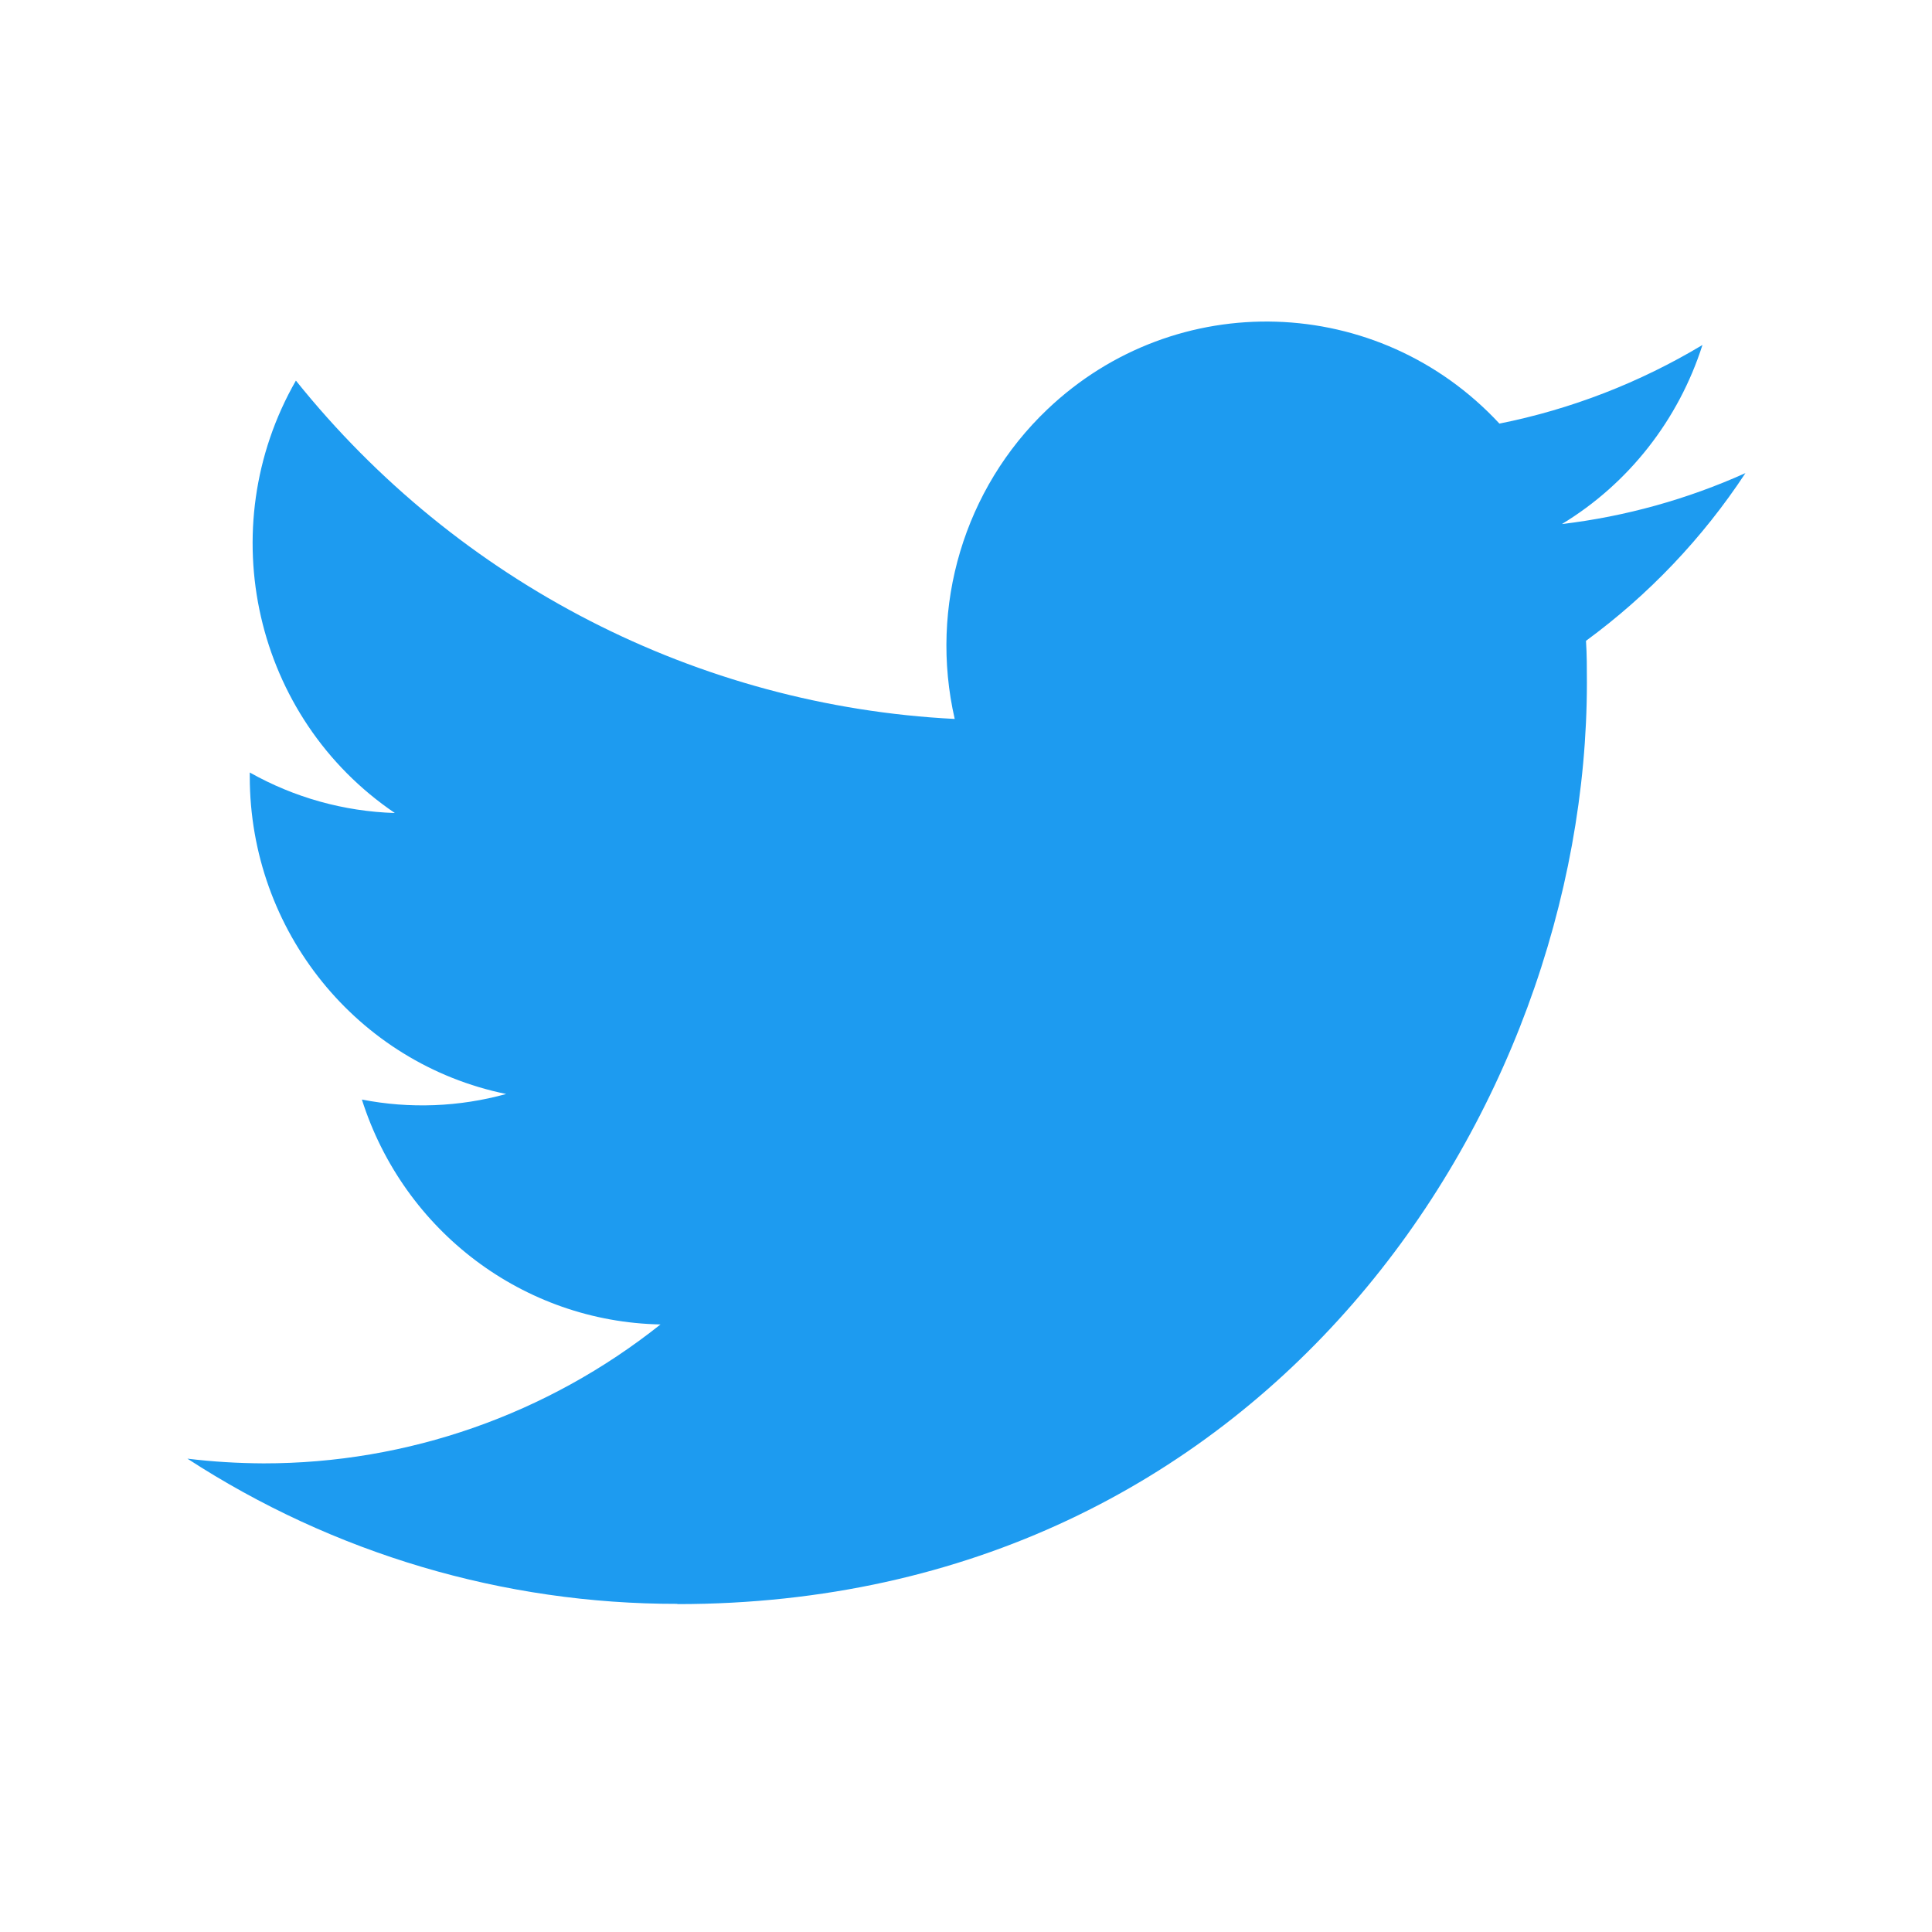
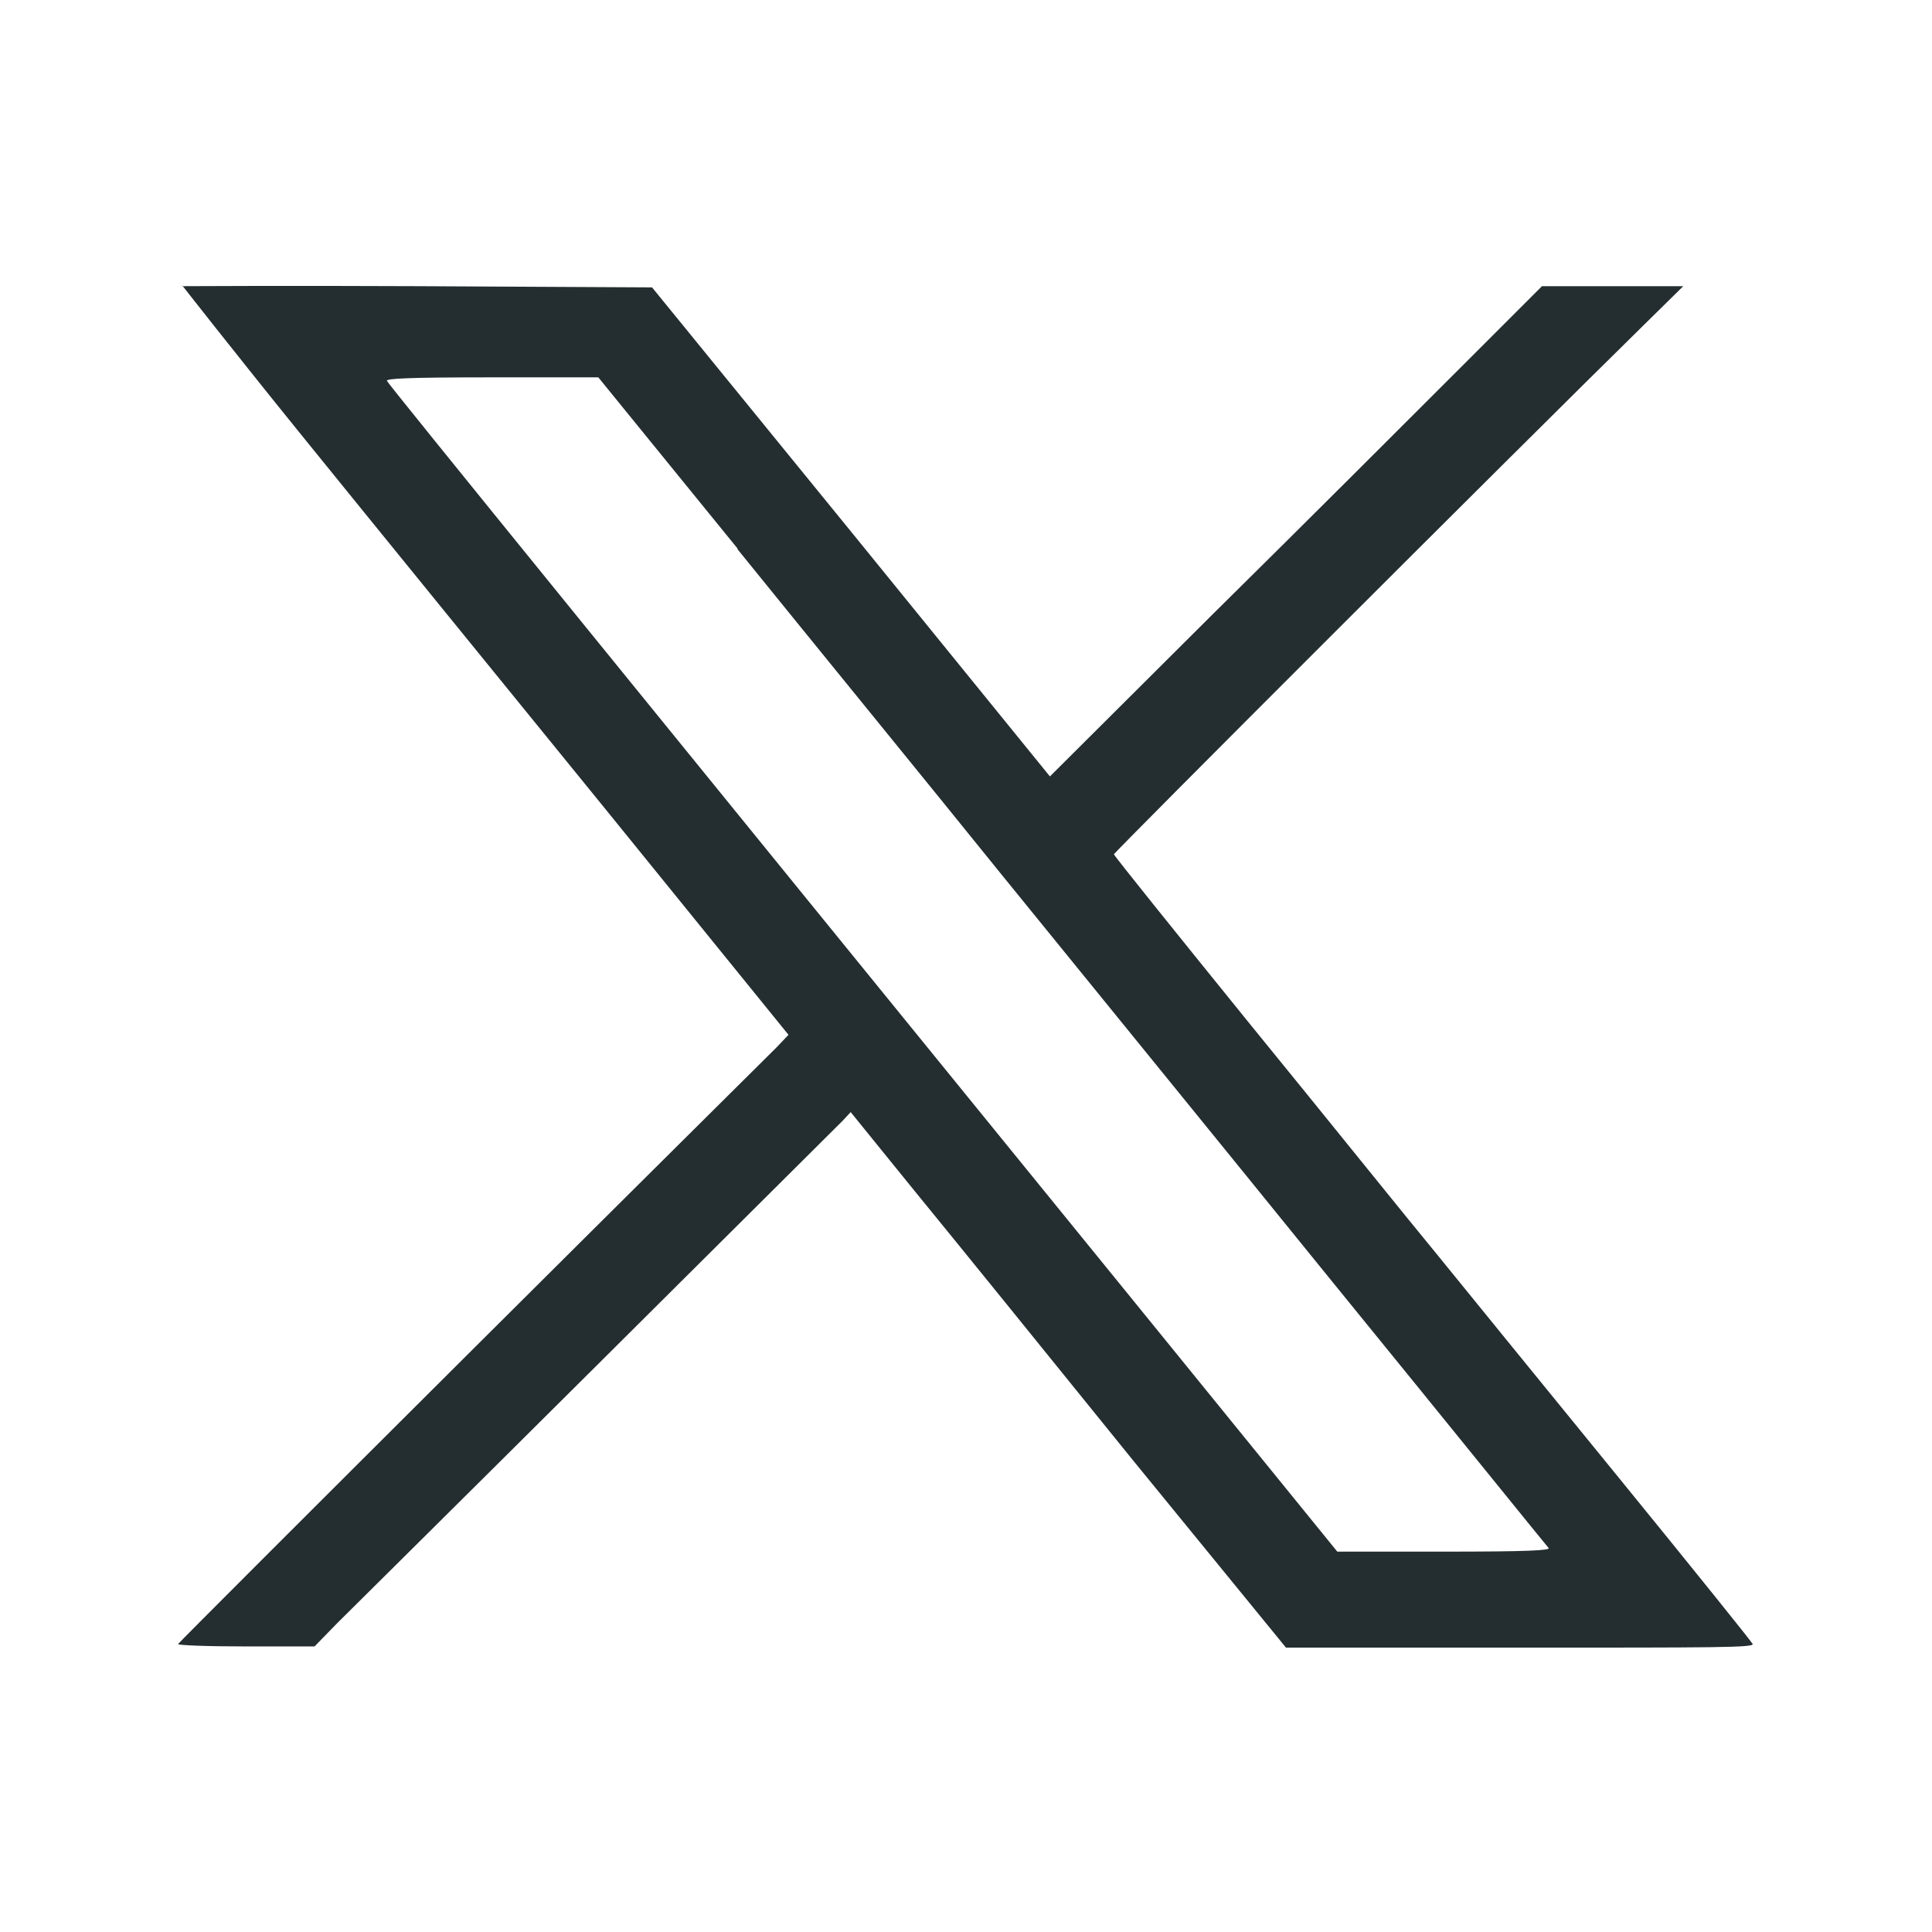
<svg xmlns="http://www.w3.org/2000/svg" width="32" height="32" viewBox="0 0 32 32" fill="none">
-   <path d="M26.269 10.614C26.284 10.845 26.284 11.075 26.284 11.308C26.284 18.395 20.959 26.569 11.22 26.569V26.565C8.343 26.569 5.526 25.734 3.104 24.16C3.523 24.211 3.943 24.236 4.365 24.238C6.749 24.24 9.065 23.429 10.94 21.937C8.675 21.893 6.688 20.397 5.994 18.212C6.787 18.367 7.605 18.335 8.384 18.12C5.914 17.614 4.137 15.416 4.137 12.863V12.795C4.873 13.21 5.697 13.44 6.54 13.466C4.214 11.891 3.497 8.755 4.901 6.304C7.589 9.655 11.556 11.692 15.813 11.908C15.386 10.045 15.969 8.093 17.345 6.783C19.477 4.752 22.831 4.857 24.835 7.016C26.021 6.779 27.158 6.338 28.198 5.714C27.802 6.955 26.975 8.01 25.87 8.68C26.92 8.555 27.945 8.27 28.91 7.836C28.2 8.915 27.304 9.855 26.269 10.614Z" fill="#1D9BF0" />
+   <path d="M3.02 4.73C3.02 4.73 3.88 5.83 4.94 7.14C6 8.45 8.27 11.24 9.97 13.33L13.06 17.14L12.86 17.35C12.75 17.46 10.47 19.72 7.81 22.37C5.15 25.02 2.96 27.21 2.95 27.23C2.94 27.25 3.4 27.27 4.07 27.27H5.21L5.58 26.89C5.79 26.68 7.73 24.76 9.89 22.61C12.05 20.46 13.88 18.64 13.96 18.56L14.09 18.42L15.16 19.74C15.75 20.46 17.37 22.46 18.76 24.18L21.3 27.29H25.18C28.41 27.29 29.05 27.29 29.03 27.23C29.01 27.19 28.03 25.97 26.84 24.51C25.65 23.05 24.29 21.38 23.82 20.8C23.34 20.22 21.95 18.49 20.71 16.97C19.47 15.44 18.45 14.17 18.45 14.15C18.45 14.12 25.01 7.56 27.24 5.37L27.88 4.74H25.54L24.18 6.1C23.43 6.85 21.6 8.68 20.1 10.16L17.39 12.86L14.1 8.81L10.8 4.76L6.92 4.74C4.79 4.73 3.03 4.74 3.01 4.74L3.02 4.73ZM12.21 9.09C13.48 10.66 15.44 13.06 16.56 14.45C17.68 15.83 20.18 18.9 22.1 21.27C24.03 23.64 25.62 25.61 25.65 25.64C25.68 25.68 25.3 25.7 23.92 25.7H22.15L18.64 21.38C10.54 11.42 6.45 6.39 6.41 6.31C6.38 6.27 6.74 6.25 8.14 6.25H9.91L12.22 9.09H12.21Z" fill="#242E30" />
</svg>
